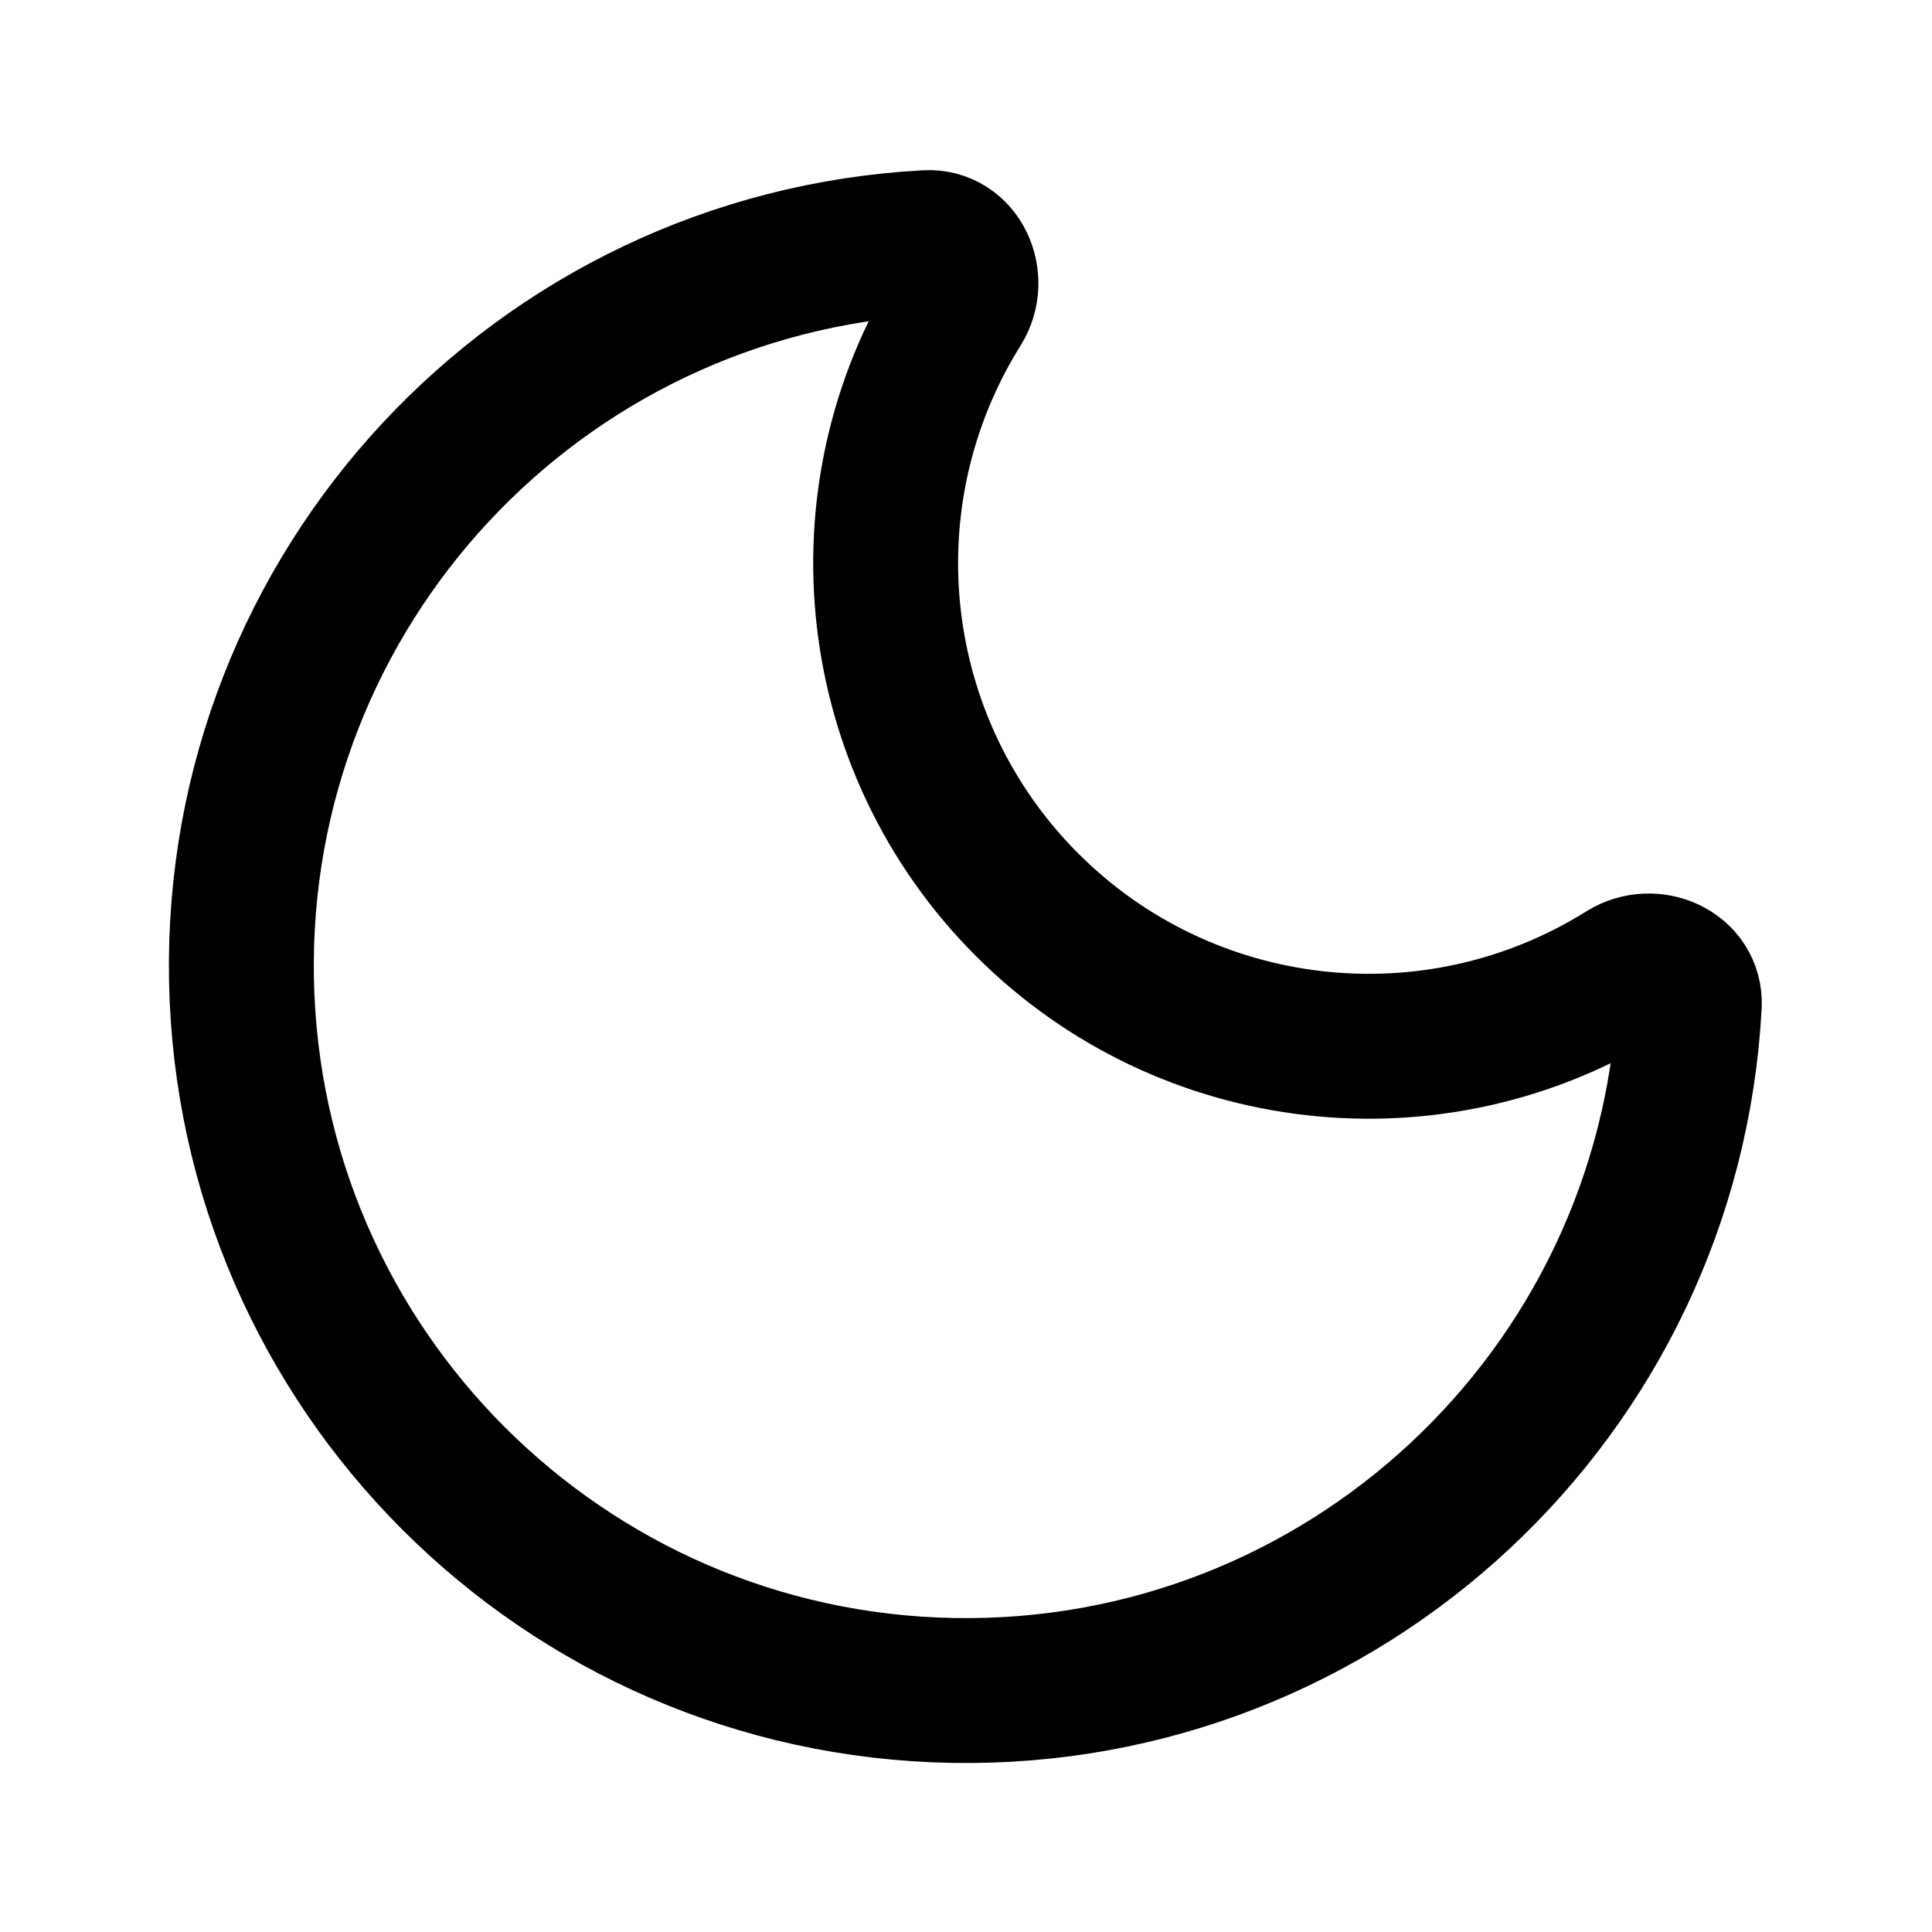
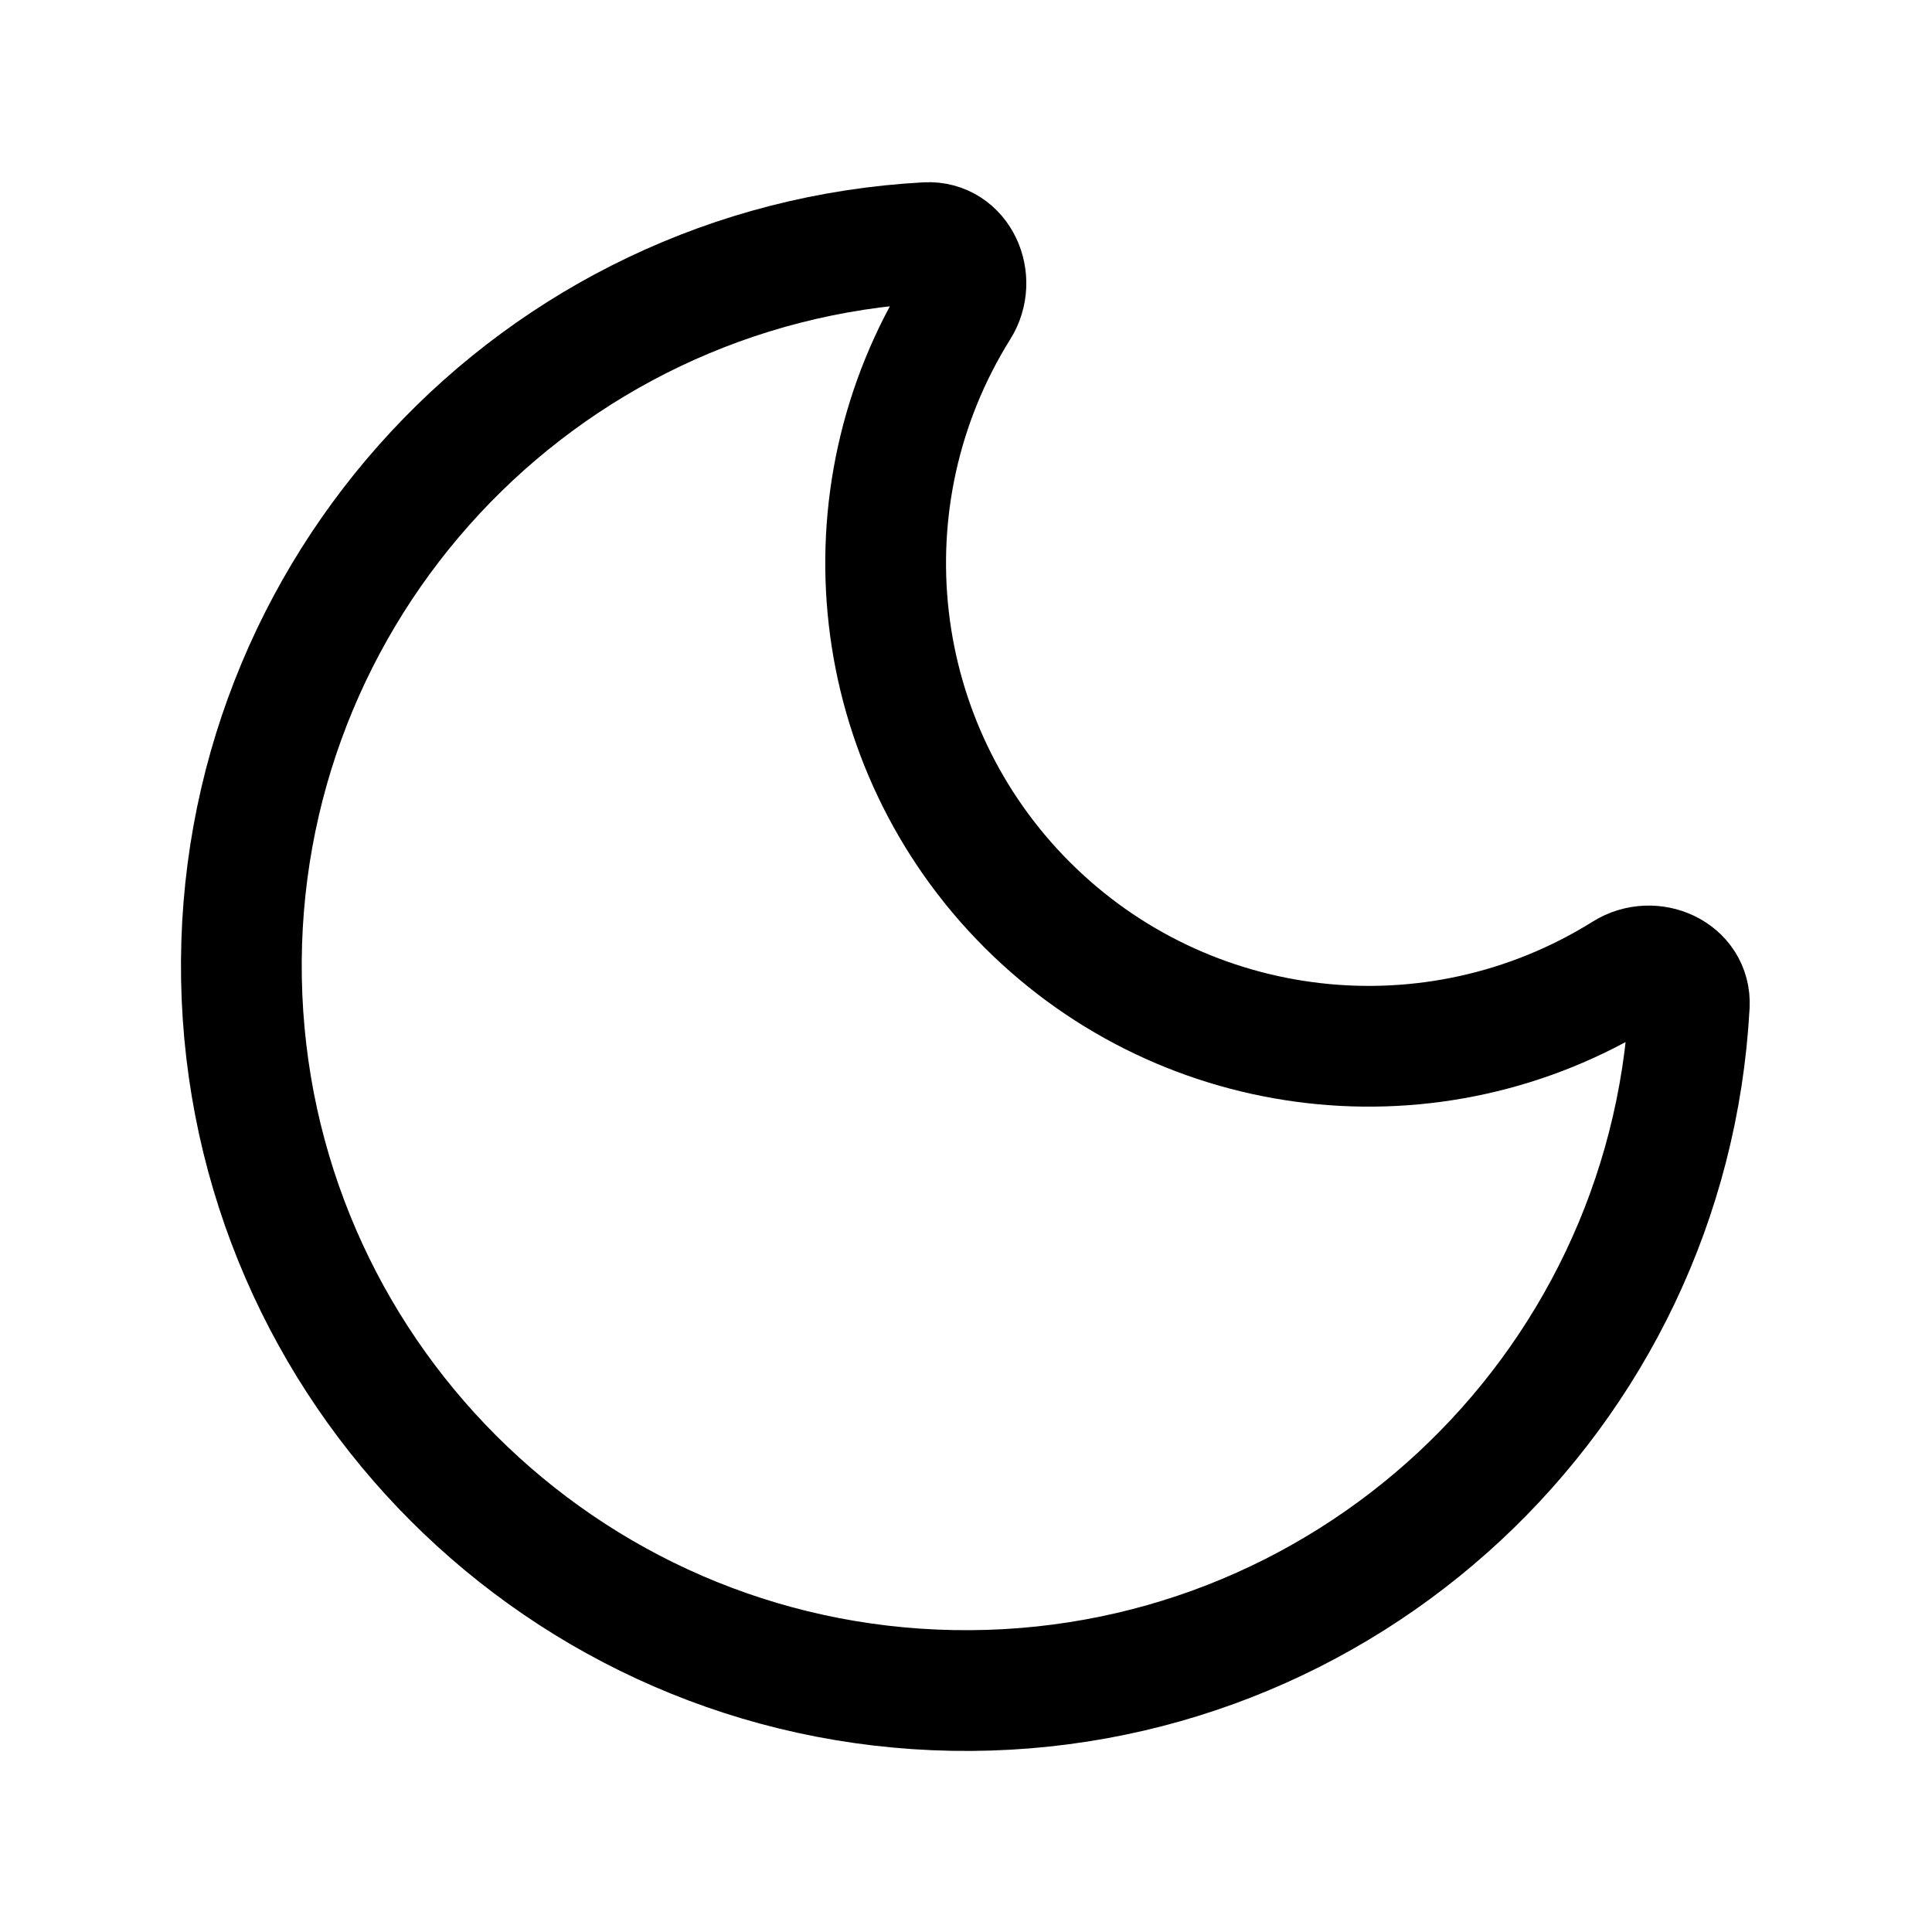
- <svg xmlns="http://www.w3.org/2000/svg" viewBox="0 0 24 24" fill="none" stroke="currentColor" stroke-width="1.8" stroke-linecap="round" stroke-linejoin="round">
+ <svg xmlns="http://www.w3.org/2000/svg" viewBox="0 0 24 24" fill="none" stroke="currentColor" stroke-width="1.5" stroke-linecap="round" stroke-linejoin="round">
  <path d="M20.985 12.486a9 9 0 1 1-9.473-9.472c.405-.022.617.46.402.803a6 6 0 0 0 8.268 8.268c.344-.215.825-.004.803.401" />
</svg>
